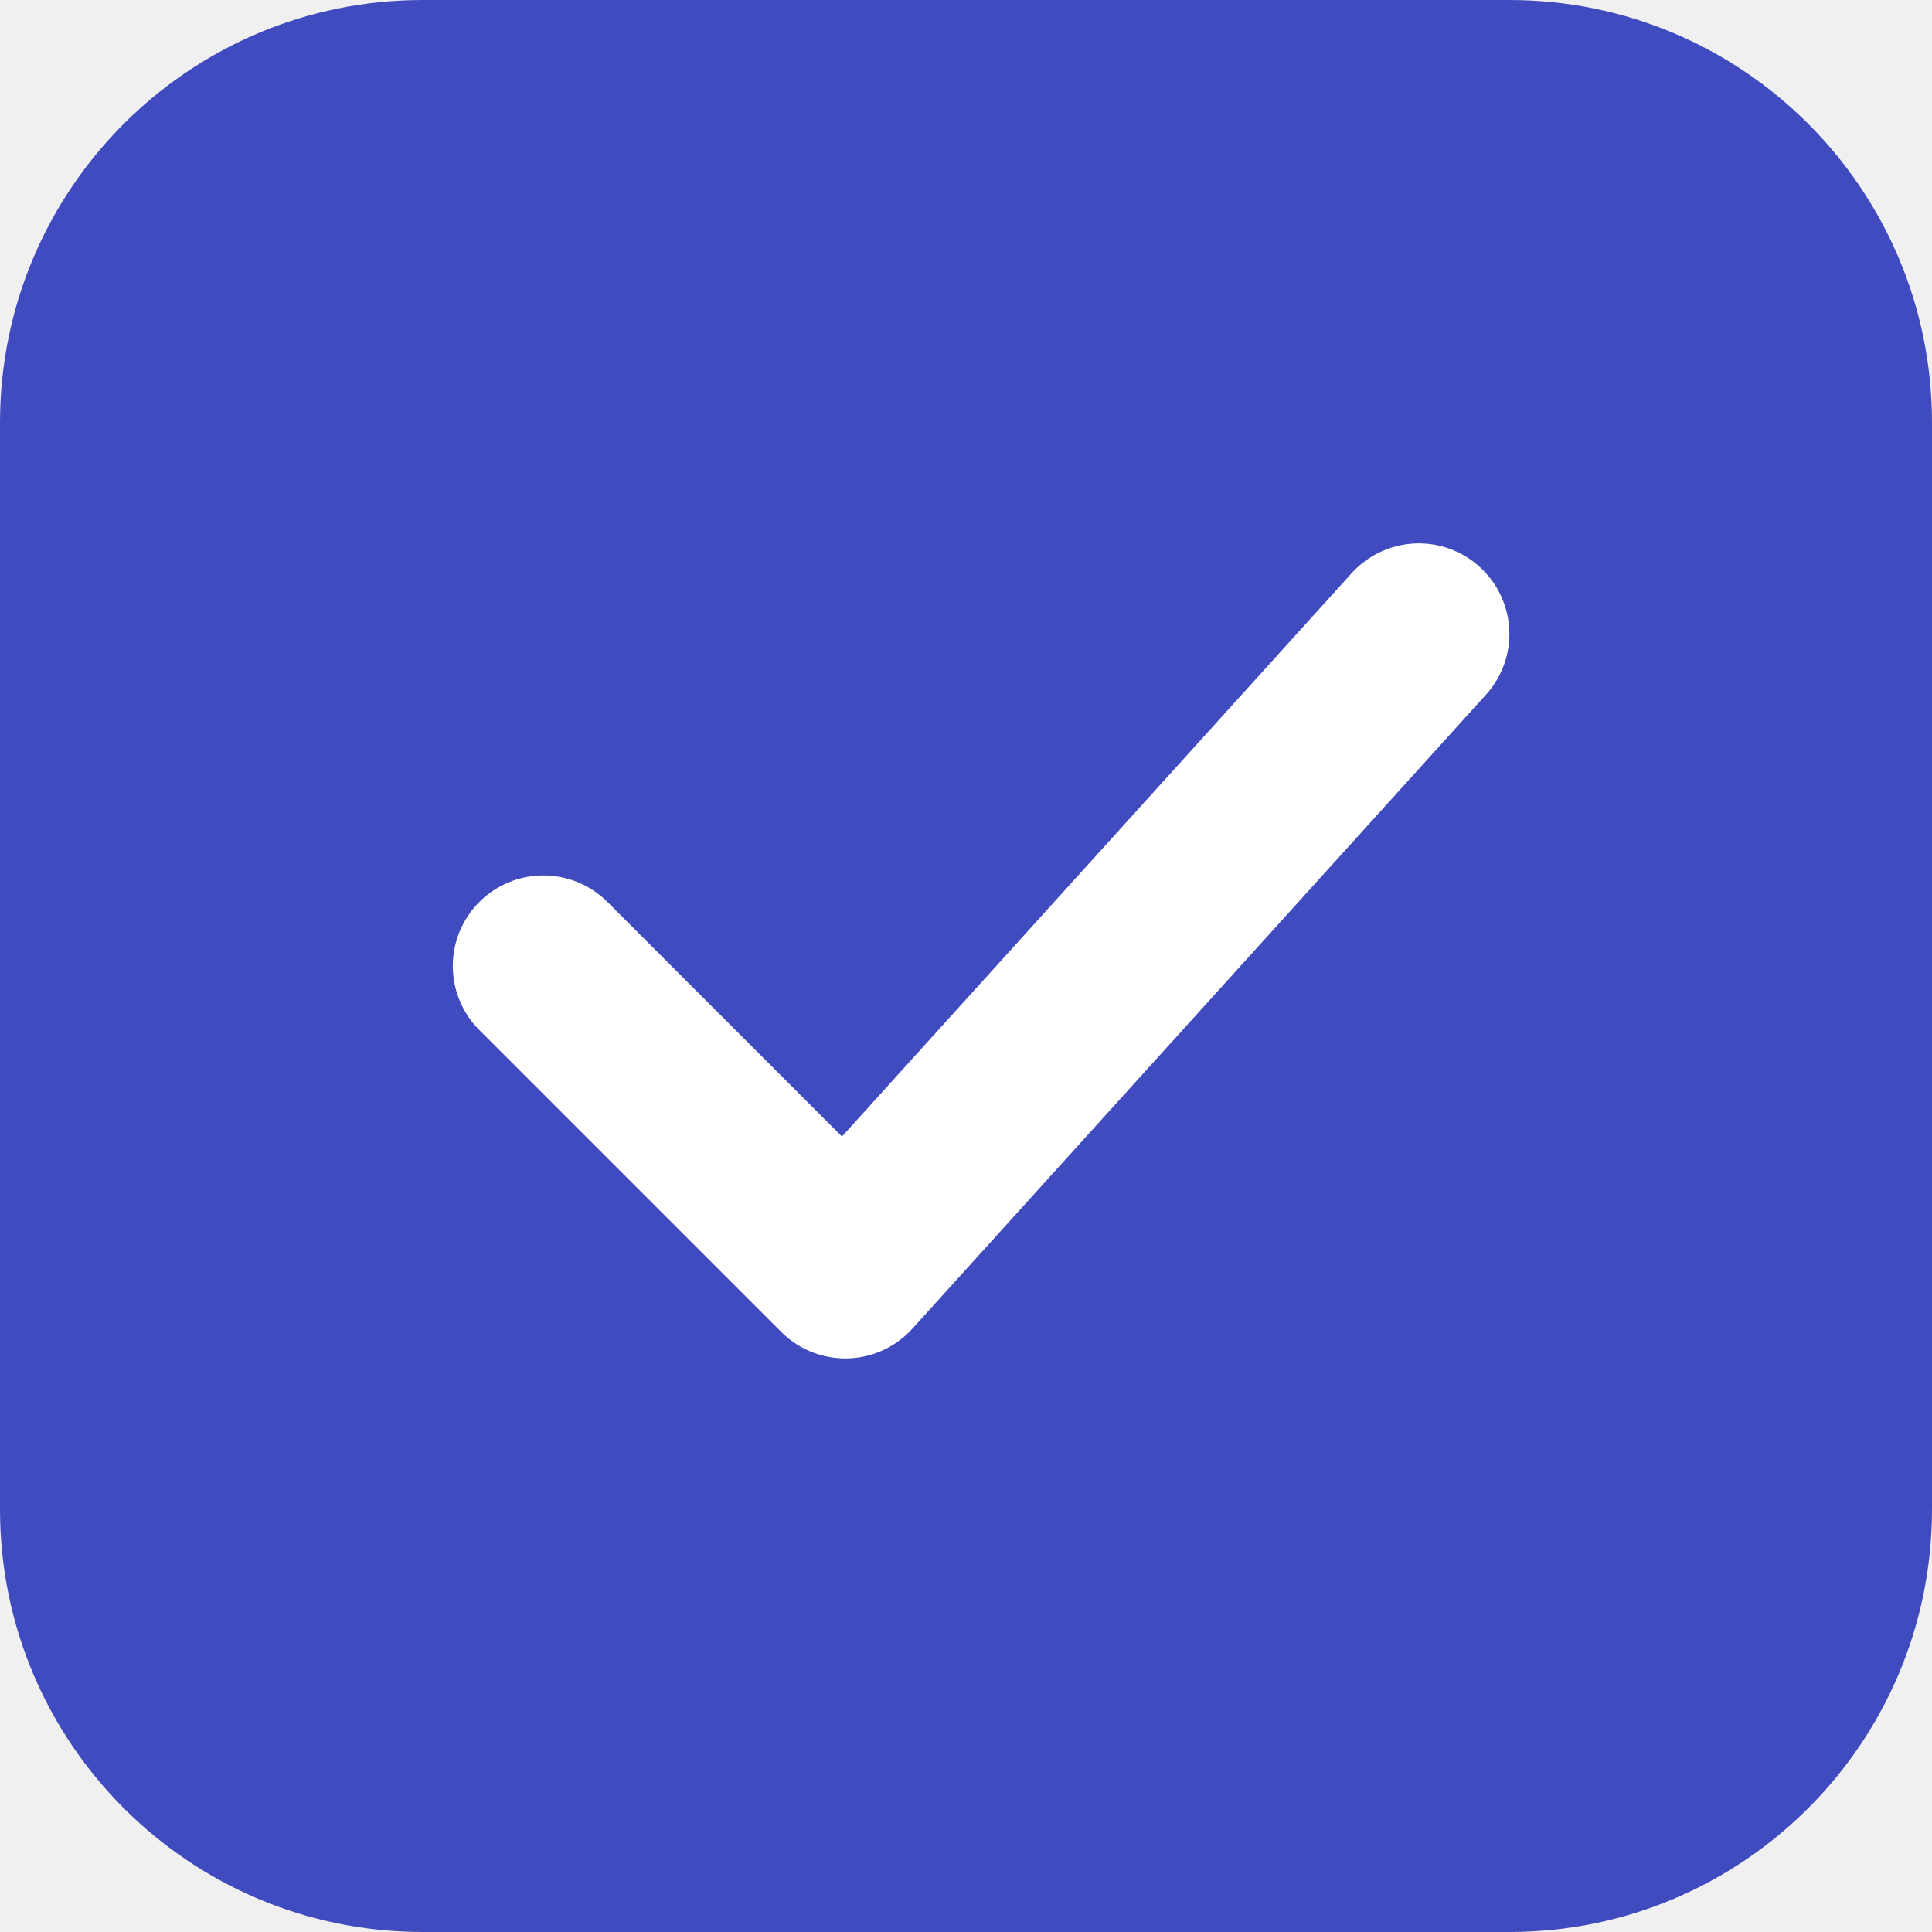
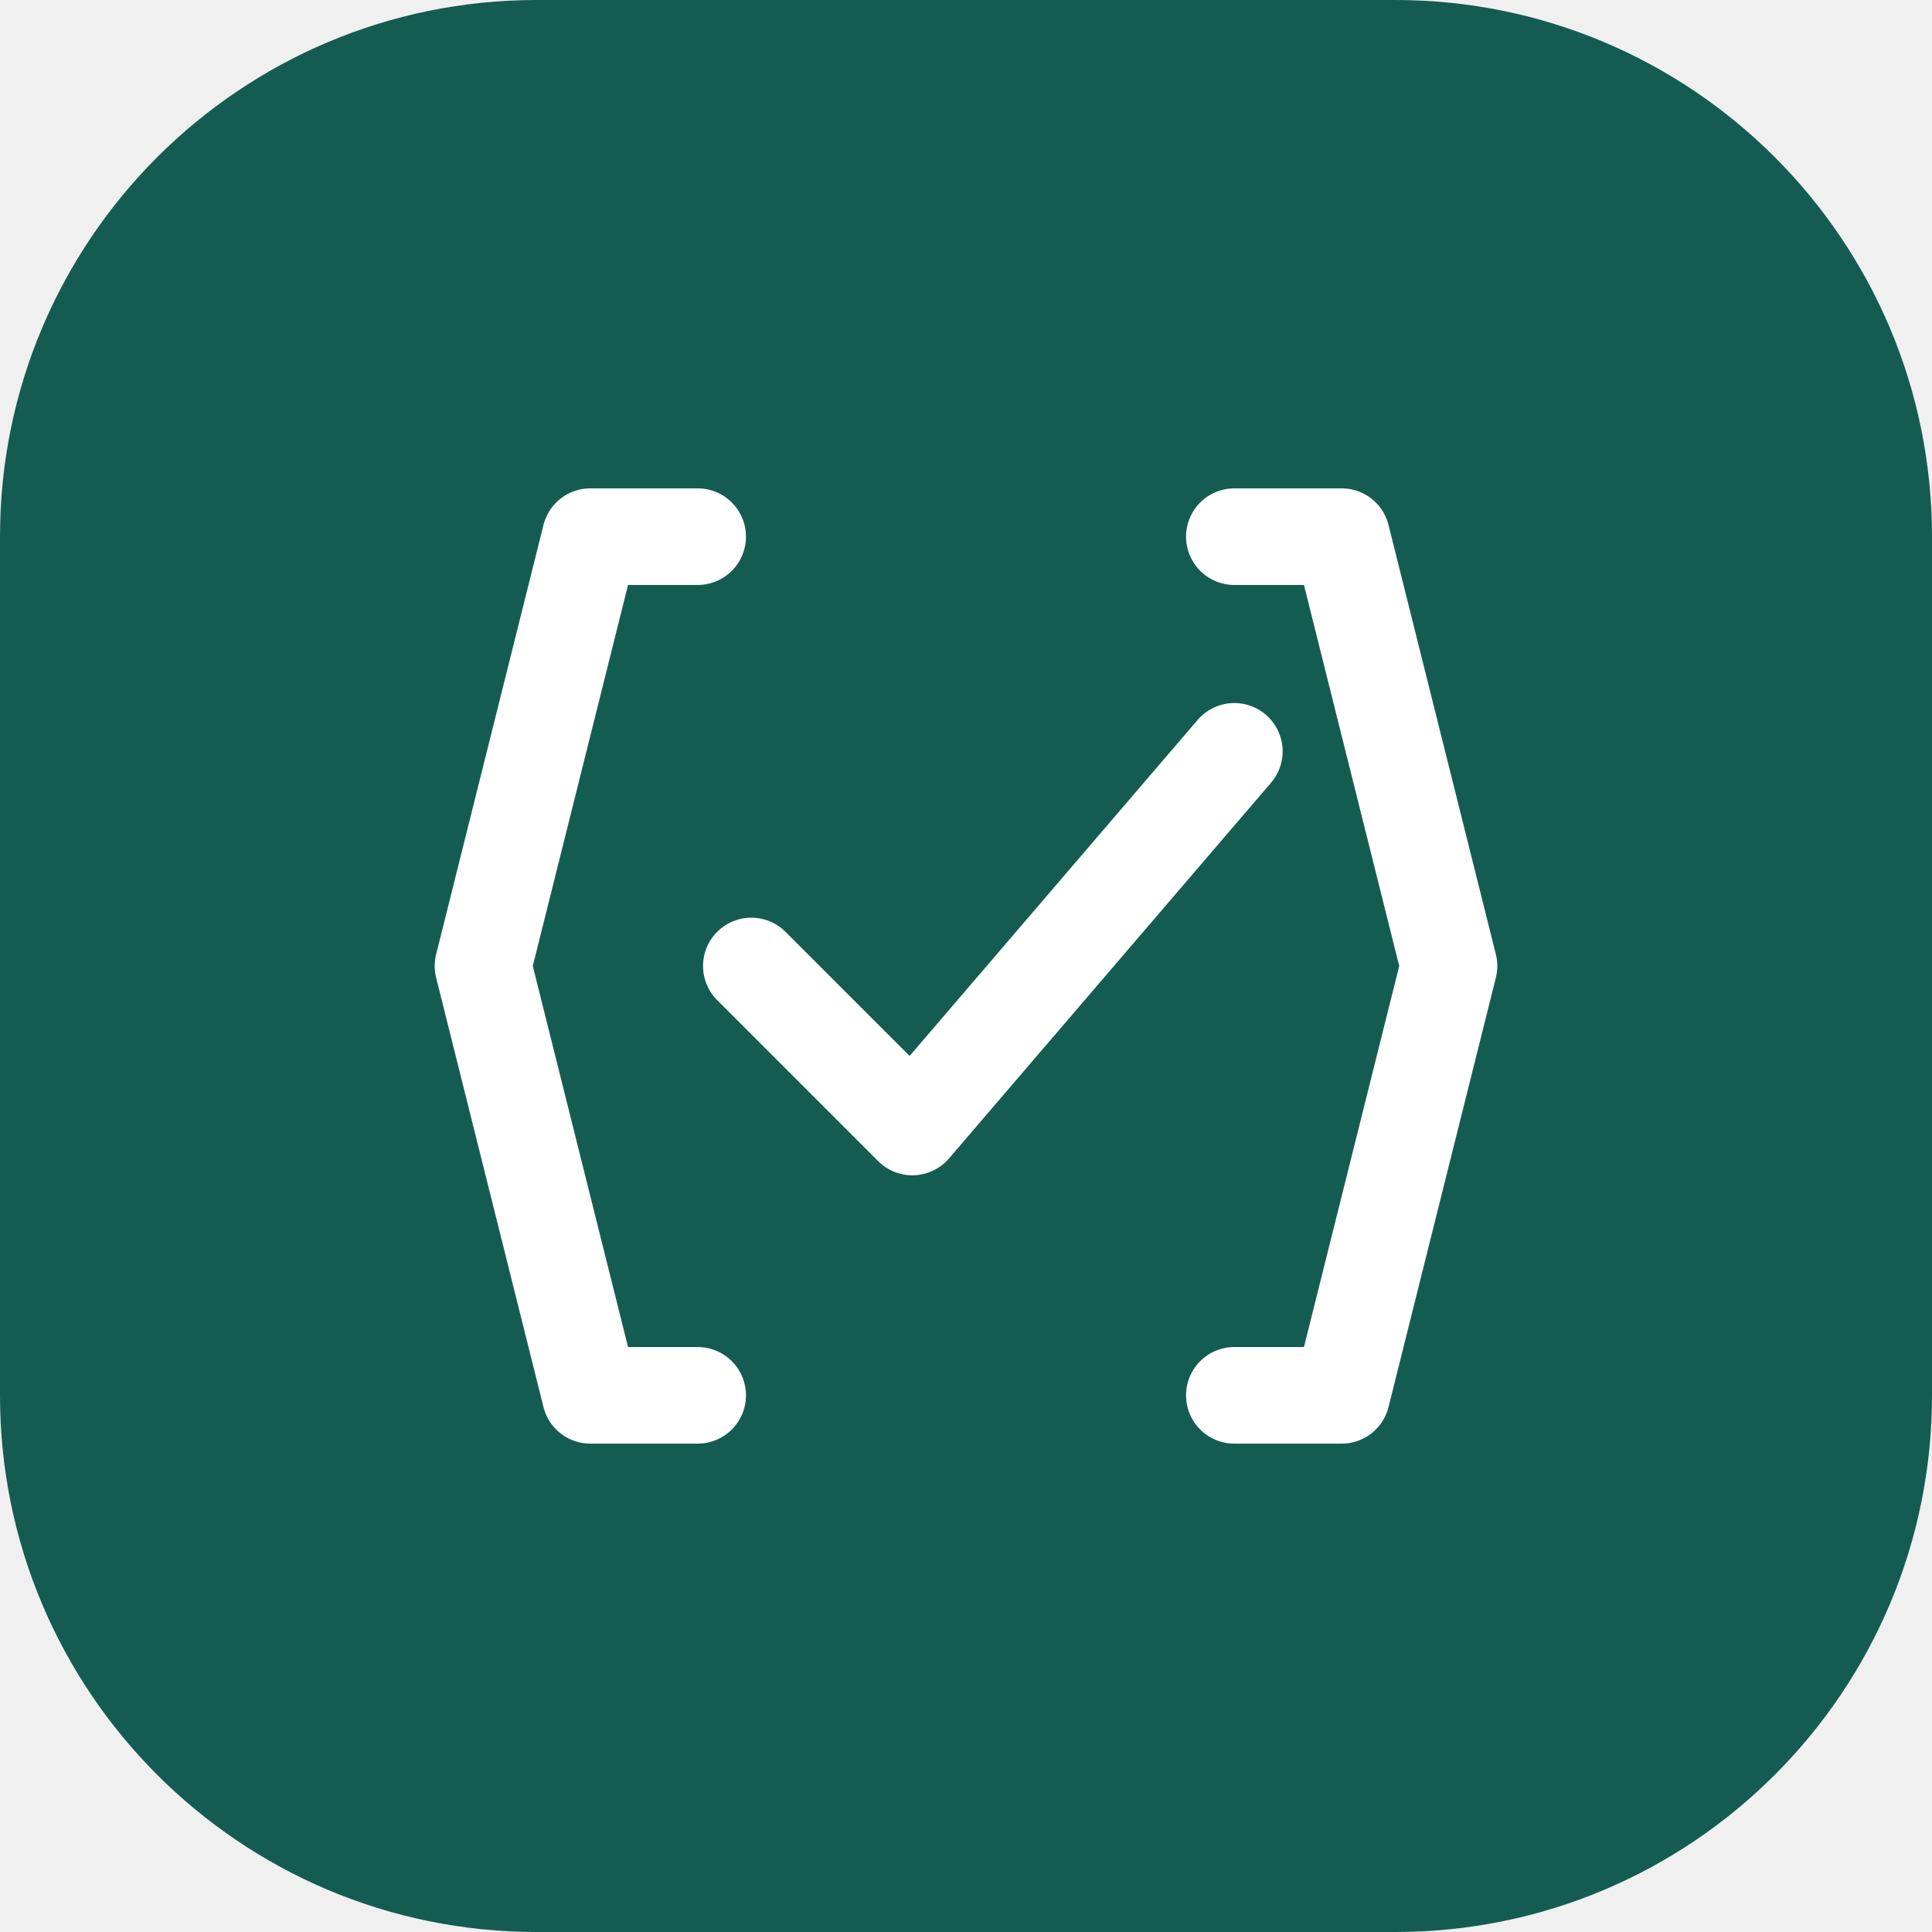
- <svg xmlns="http://www.w3.org/2000/svg" viewBox="0 0 64 64">
-   <rect width="64" height="64" rx="14" fill="#414bc0" />
-   <path d="m18 32 10 10 19-21" fill="none" stroke="white" stroke-width="6" stroke-linecap="round" stroke-linejoin="round" />
+ <svg xmlns="http://www.w3.org/2000/svg" viewBox="0 0 36 36" fill="none">
+   <rect width="36" height="36" rx="10" fill="#145c52" />
+   <path d="M13 10h-2l-2 8 2 8h2m10-16h2l2 8-2 8h-2m-9-8 3 3 6-7" stroke="white" stroke-width="1.8" stroke-linecap="round" stroke-linejoin="round" />
</svg>
